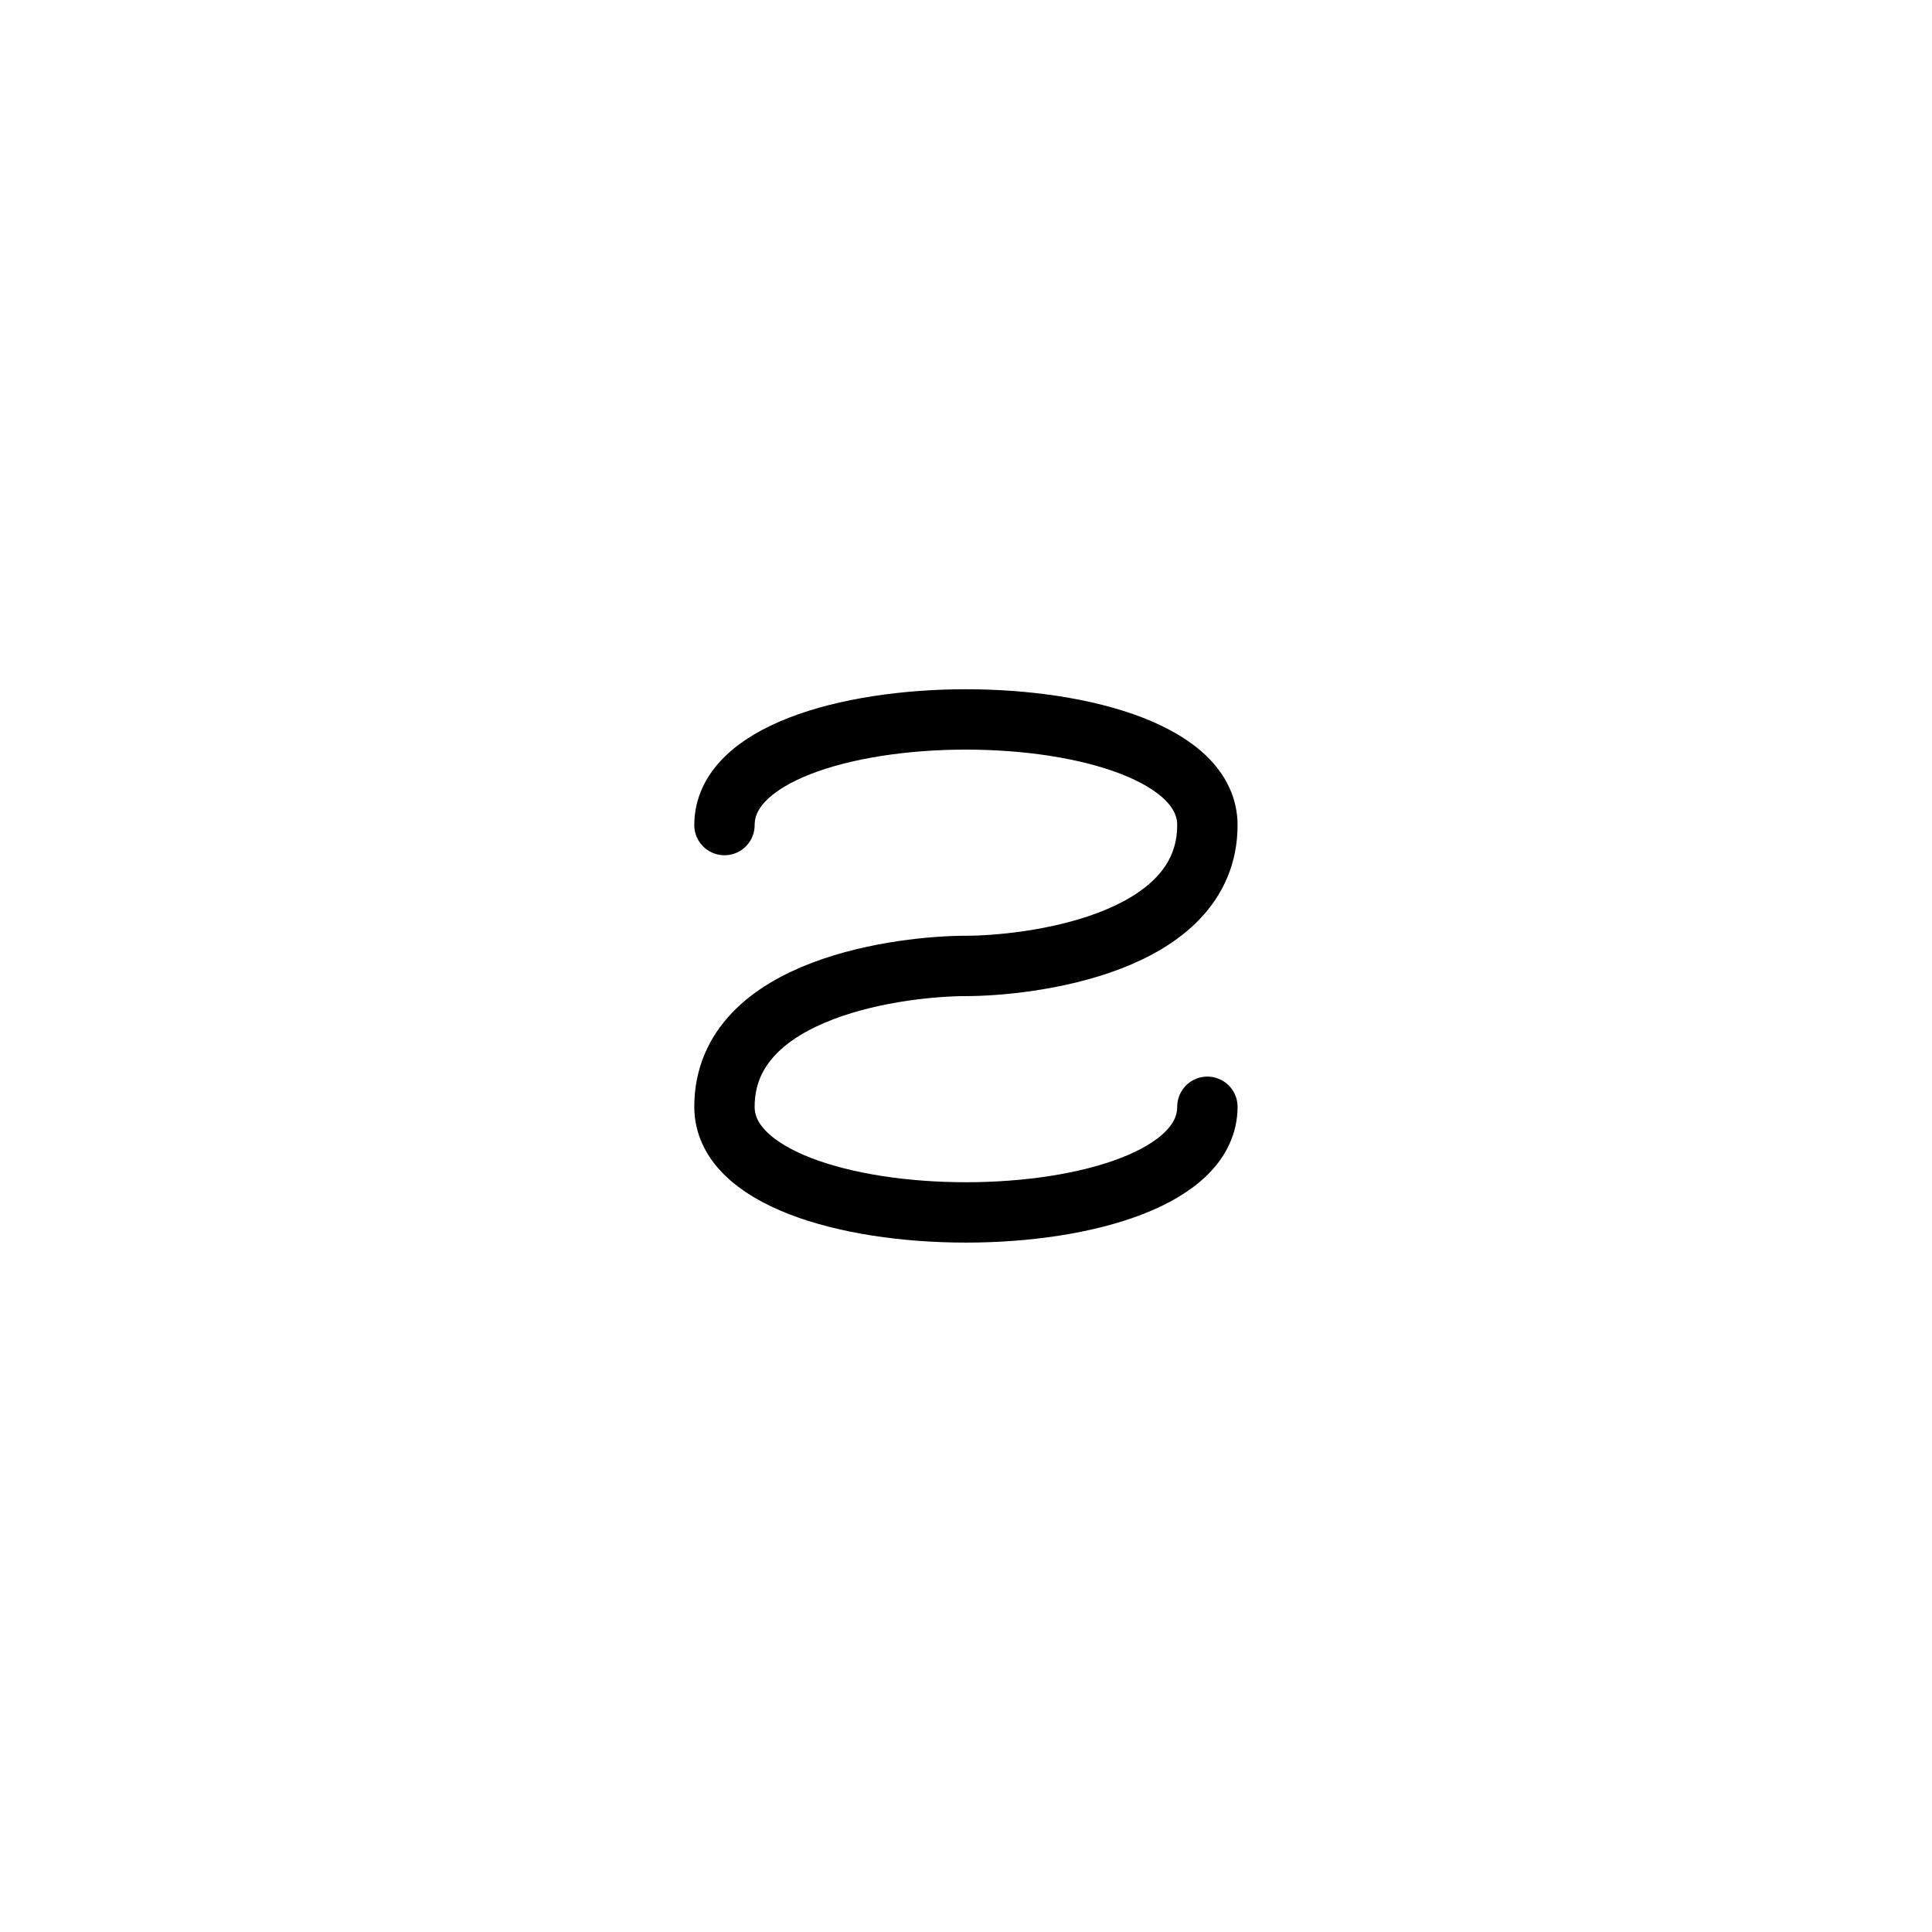
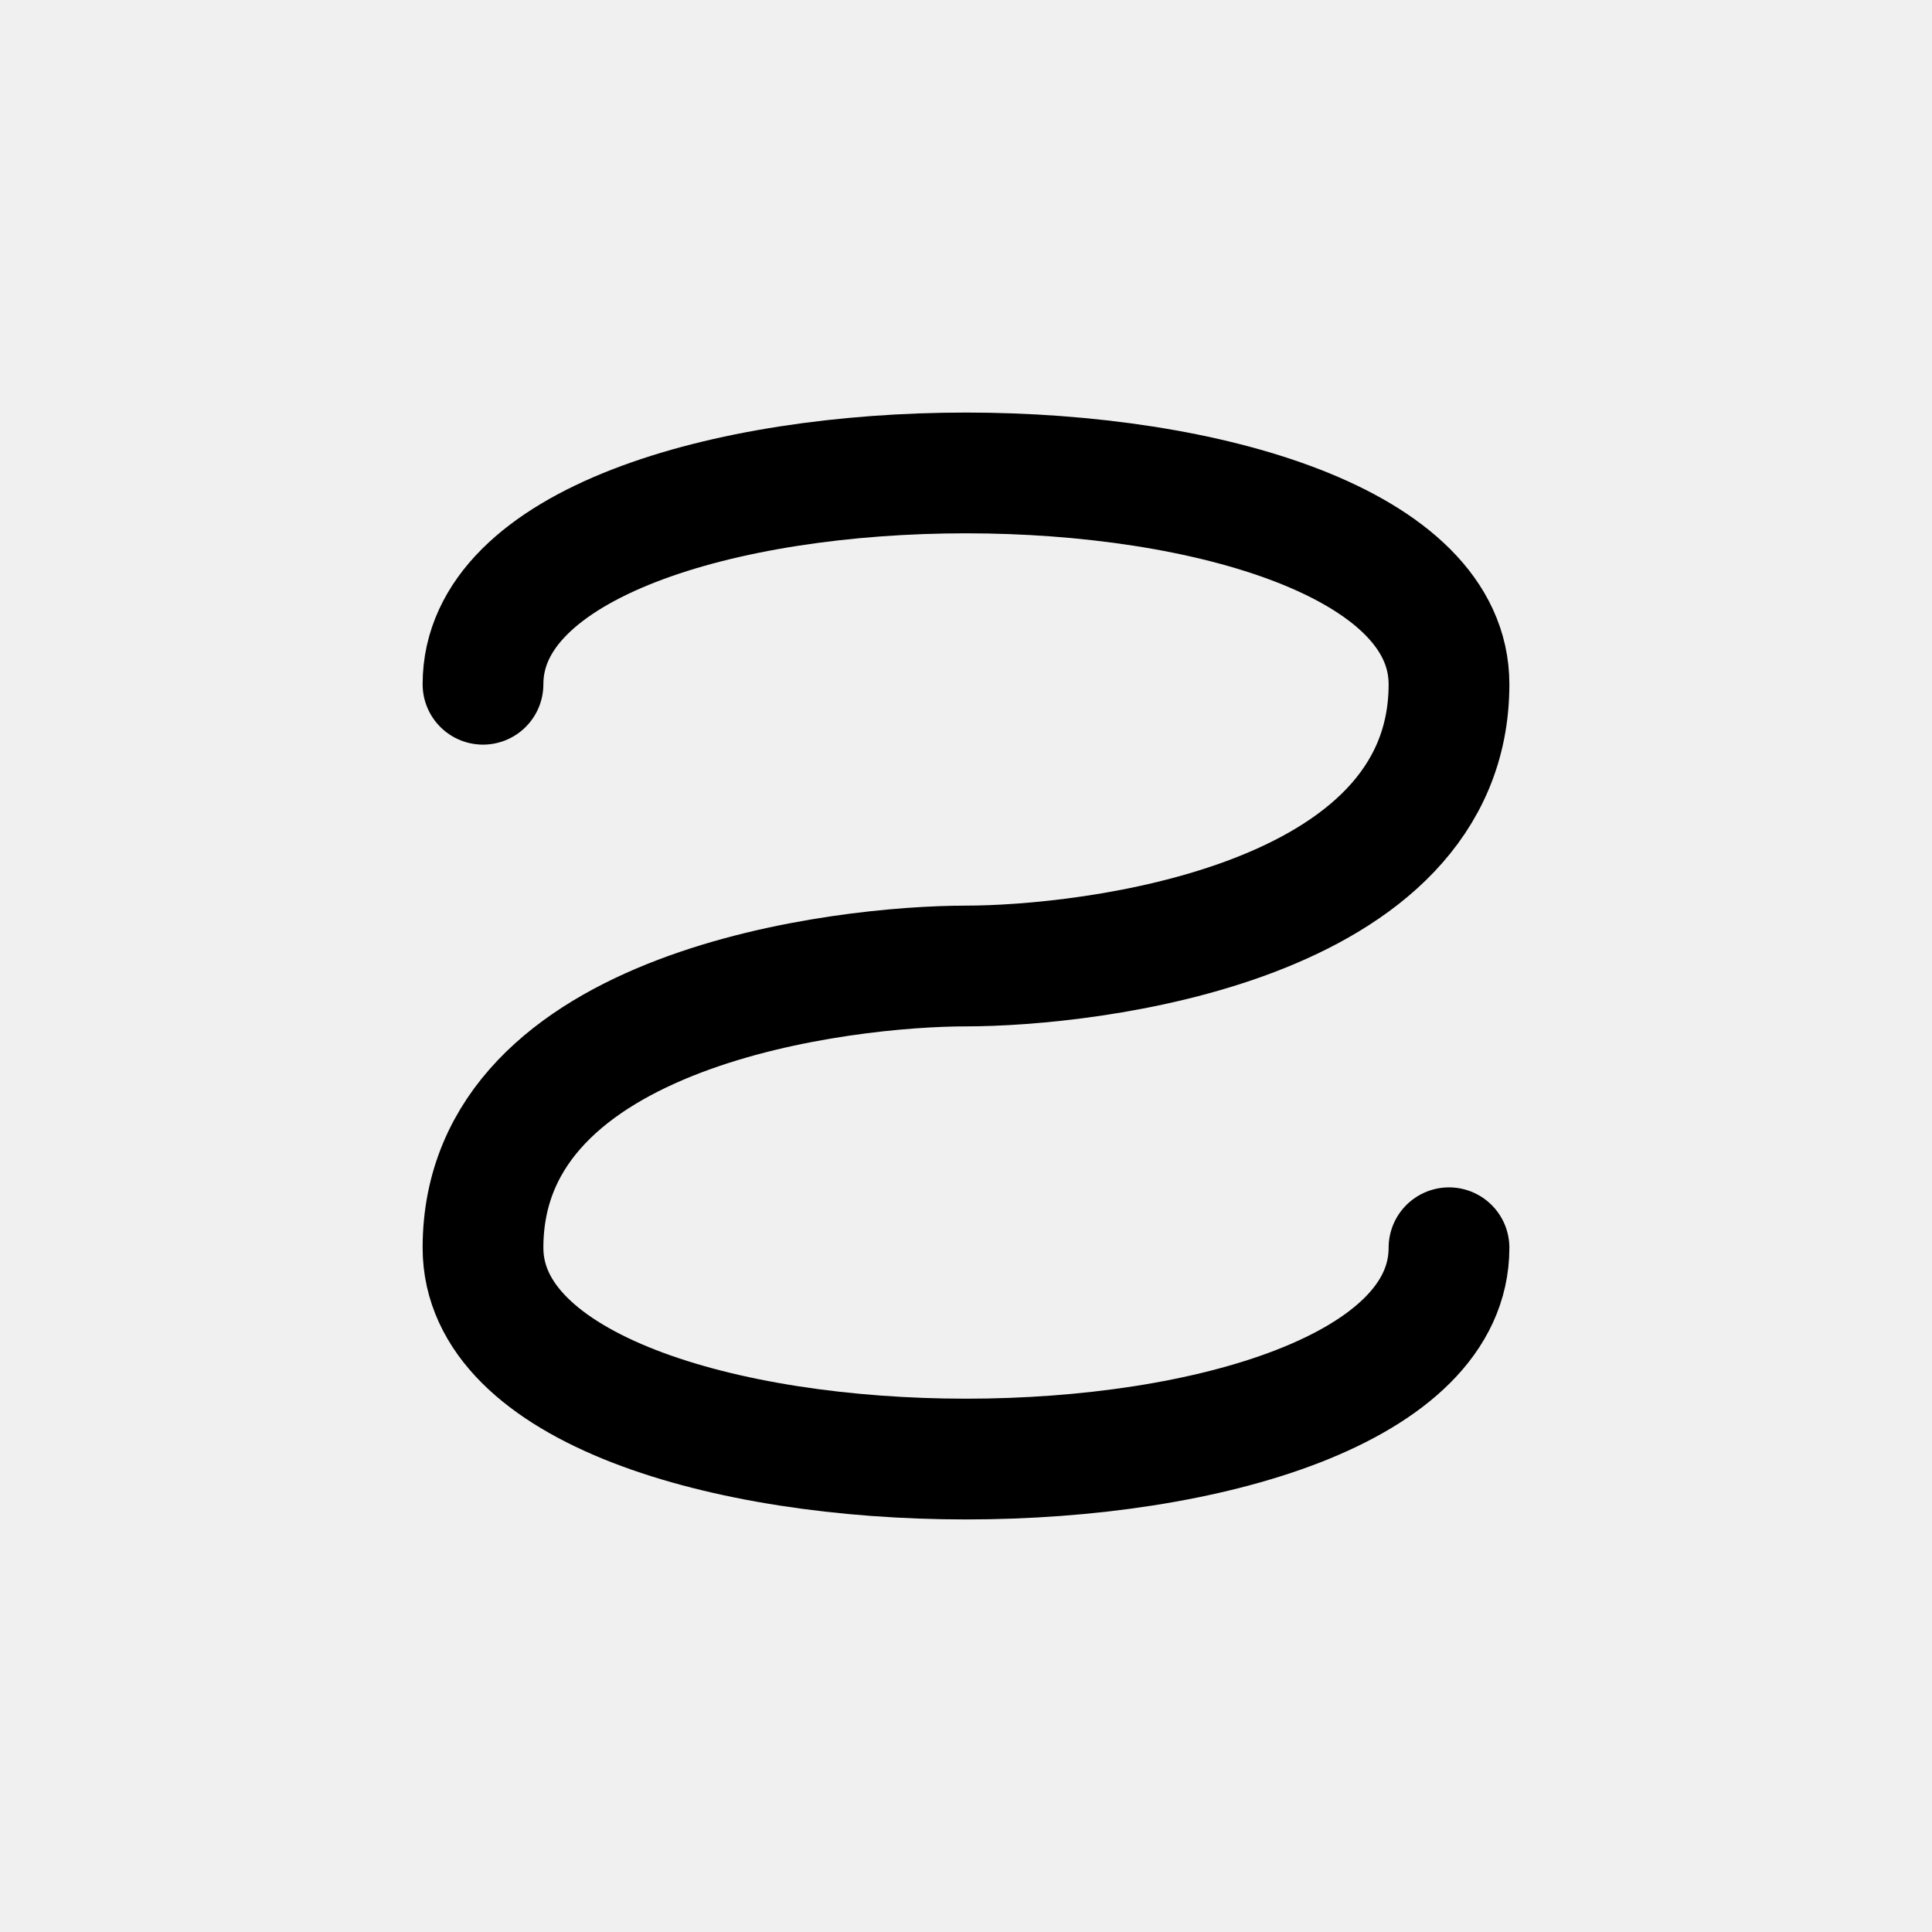
- <svg xmlns="http://www.w3.org/2000/svg" width="1024" height="1024" viewBox="0 0 1024 1024" fill="none">
-   <rect width="1024" height="1024" fill="#FFFFFF" />
-   <g transform="translate(256 256) scale(21.33)">
-     <path d="M6 8.5C6 5 18 5 18 8.5C18 11.5 13.5 12 12 12C10.5 12 6 12.5 6 15.5C6 19 18 19 18 15.5" stroke="#000000" stroke-width="1.5" stroke-linecap="round" stroke-linejoin="round" />
-   </g>
+ <svg xmlns="http://www.w3.org/2000/svg" width="24" height="24" viewBox="0 0 24 24" fill="none">
+   <path d="M6 8.5C6 5 18 5 18 8.5C18 11.5 13.5 12 12 12C10.5 12 6 12.5 6 15.5C6 19 18 19 18 15.5" stroke="currentColor" stroke-width="1.5" stroke-linecap="round" stroke-linejoin="round" />
</svg>
